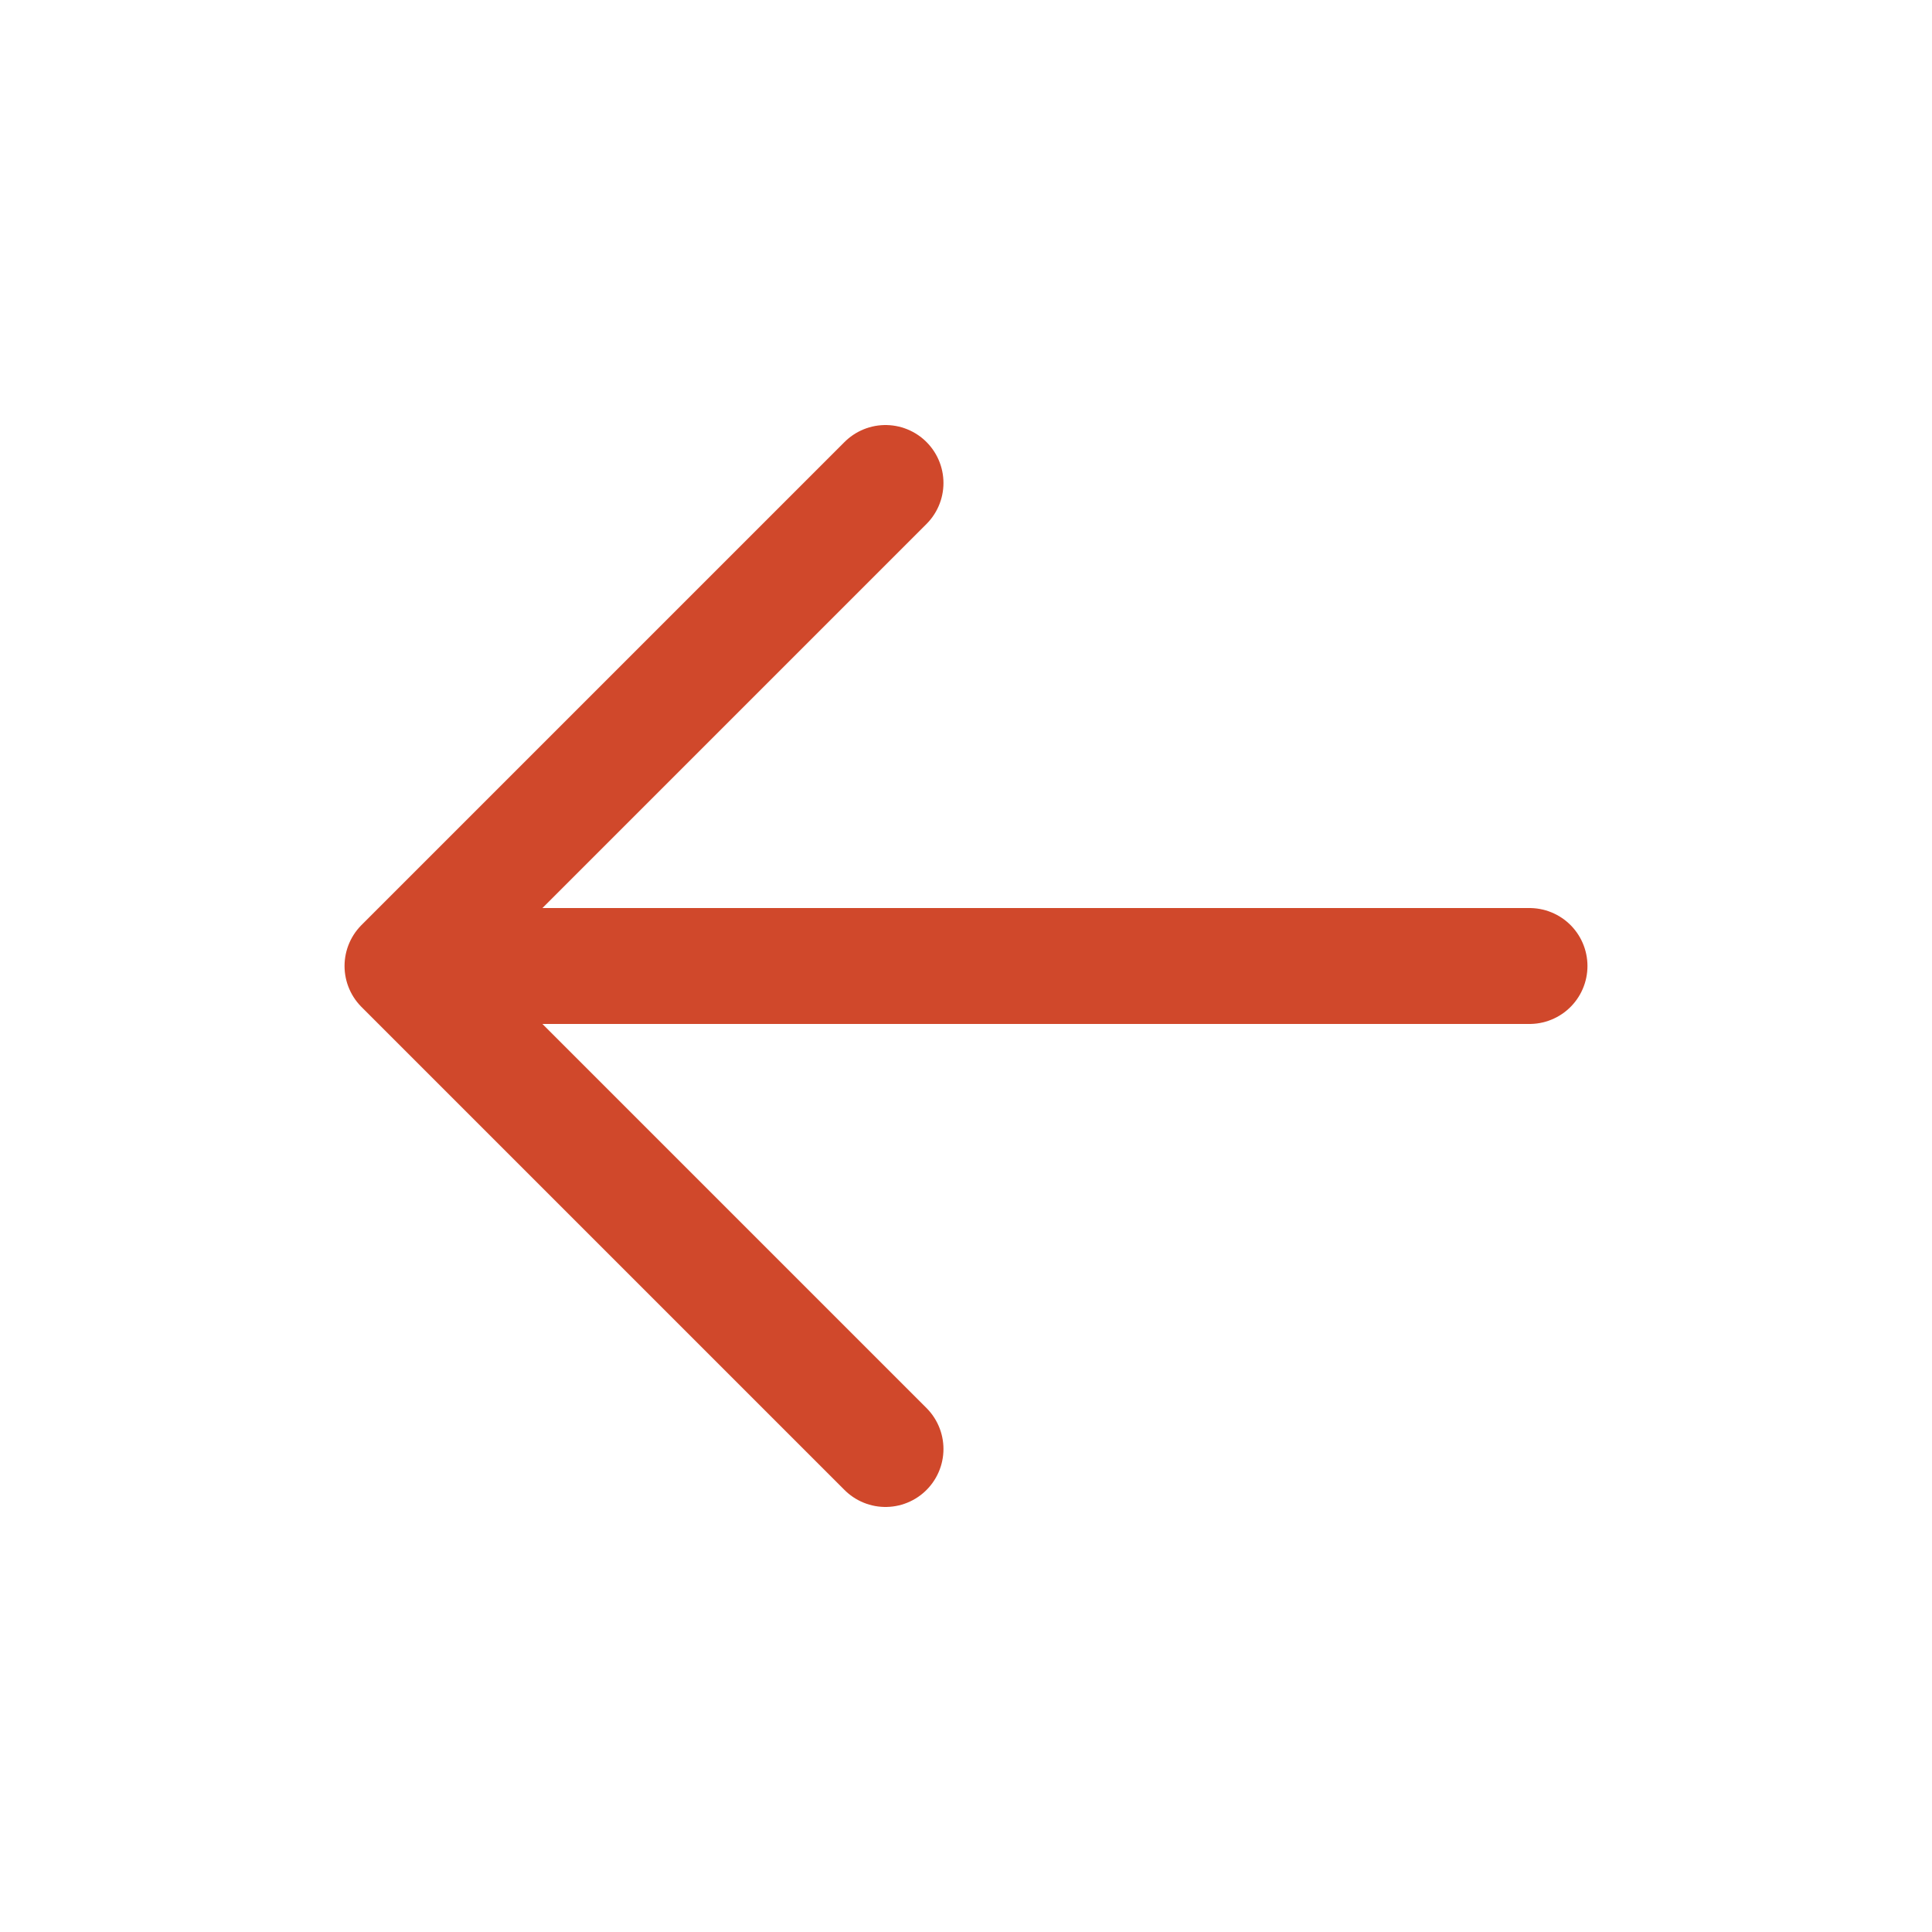
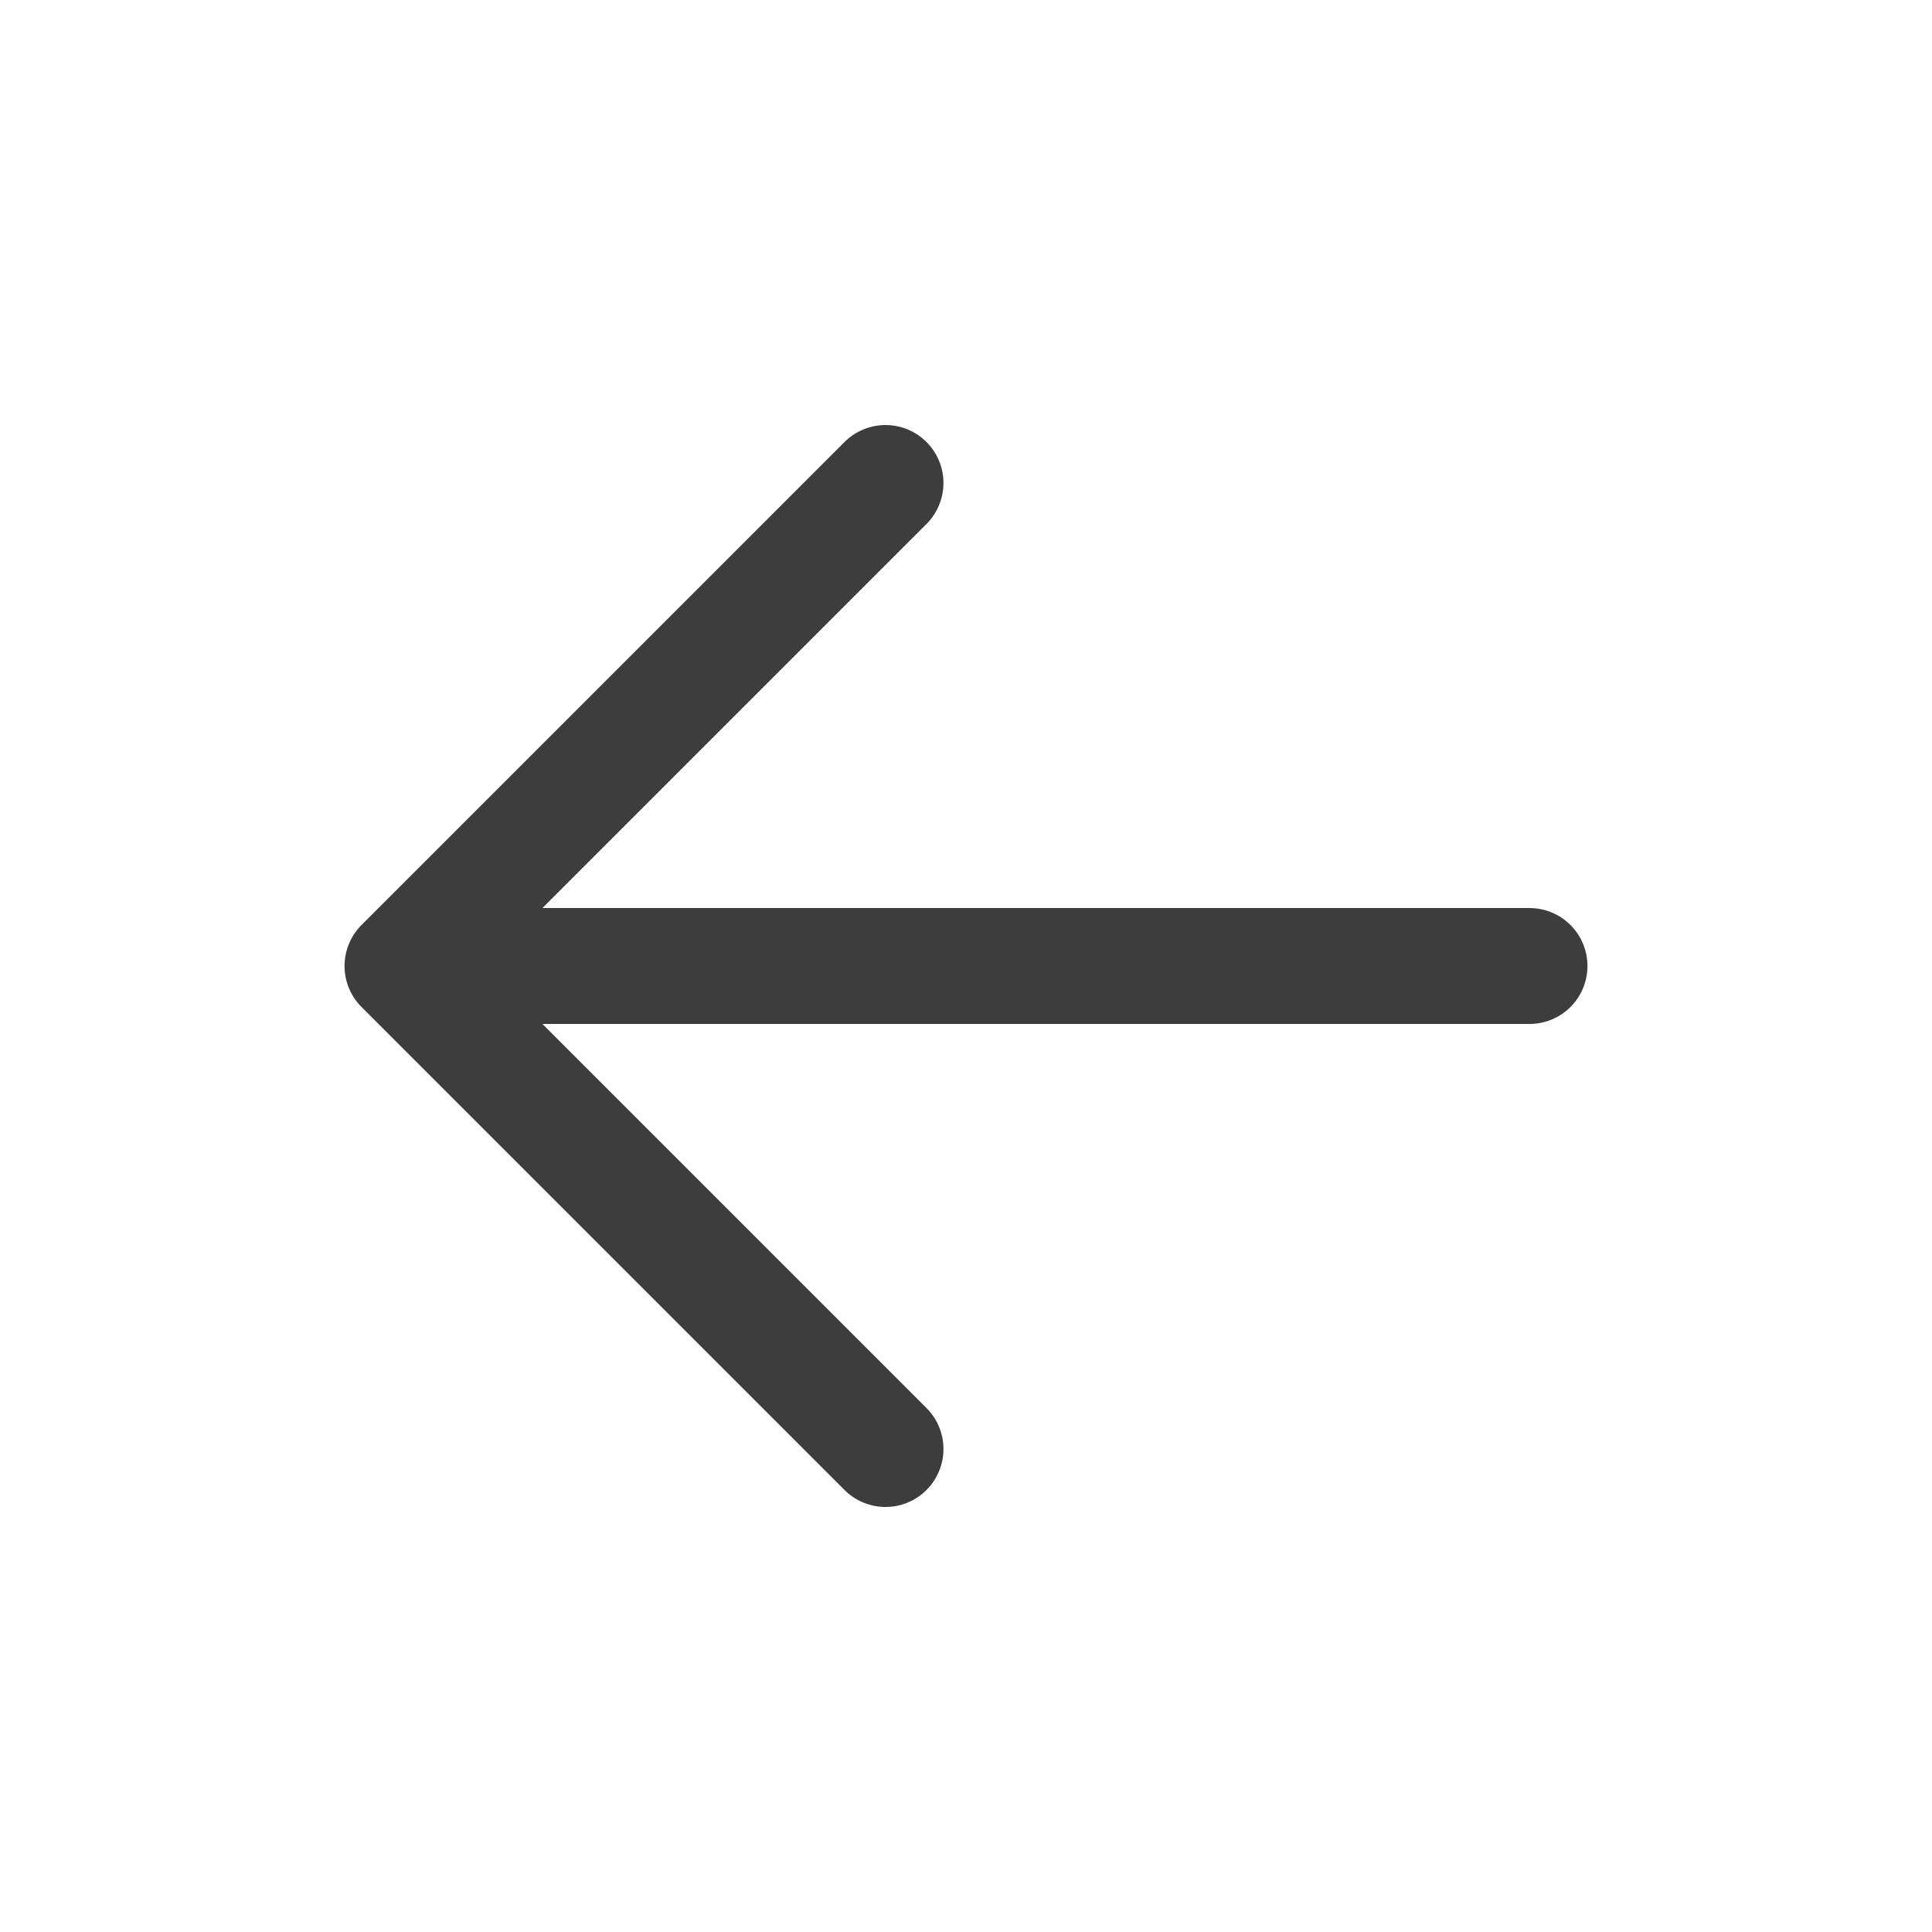
- <svg xmlns="http://www.w3.org/2000/svg" width="64px" height="64px" viewBox="0 0 24 24" fill="none" stroke="#D0482B">
+ <svg xmlns="http://www.w3.org/2000/svg" width="64px" height="64px" viewBox="0 0 24 24" fill="none" stroke="#3d3d3d">
  <g id="SVGRepo_bgCarrier" stroke-width="0" />
  <g id="SVGRepo_tracerCarrier" stroke-linecap="round" stroke-linejoin="round" />
  <g id="SVGRepo_iconCarrier">
-     <path d="M5 12H19M5 12L11 6M5 12L11 18" stroke="#D0482B" stroke-width="1.44" stroke-linecap="round" stroke-linejoin="round" />
+     <path d="M5 12H19M5 12L11 6M5 12L11 18" stroke="#3d3d3d" stroke-width="1.44" stroke-linecap="round" stroke-linejoin="round" />
  </g>
</svg>
